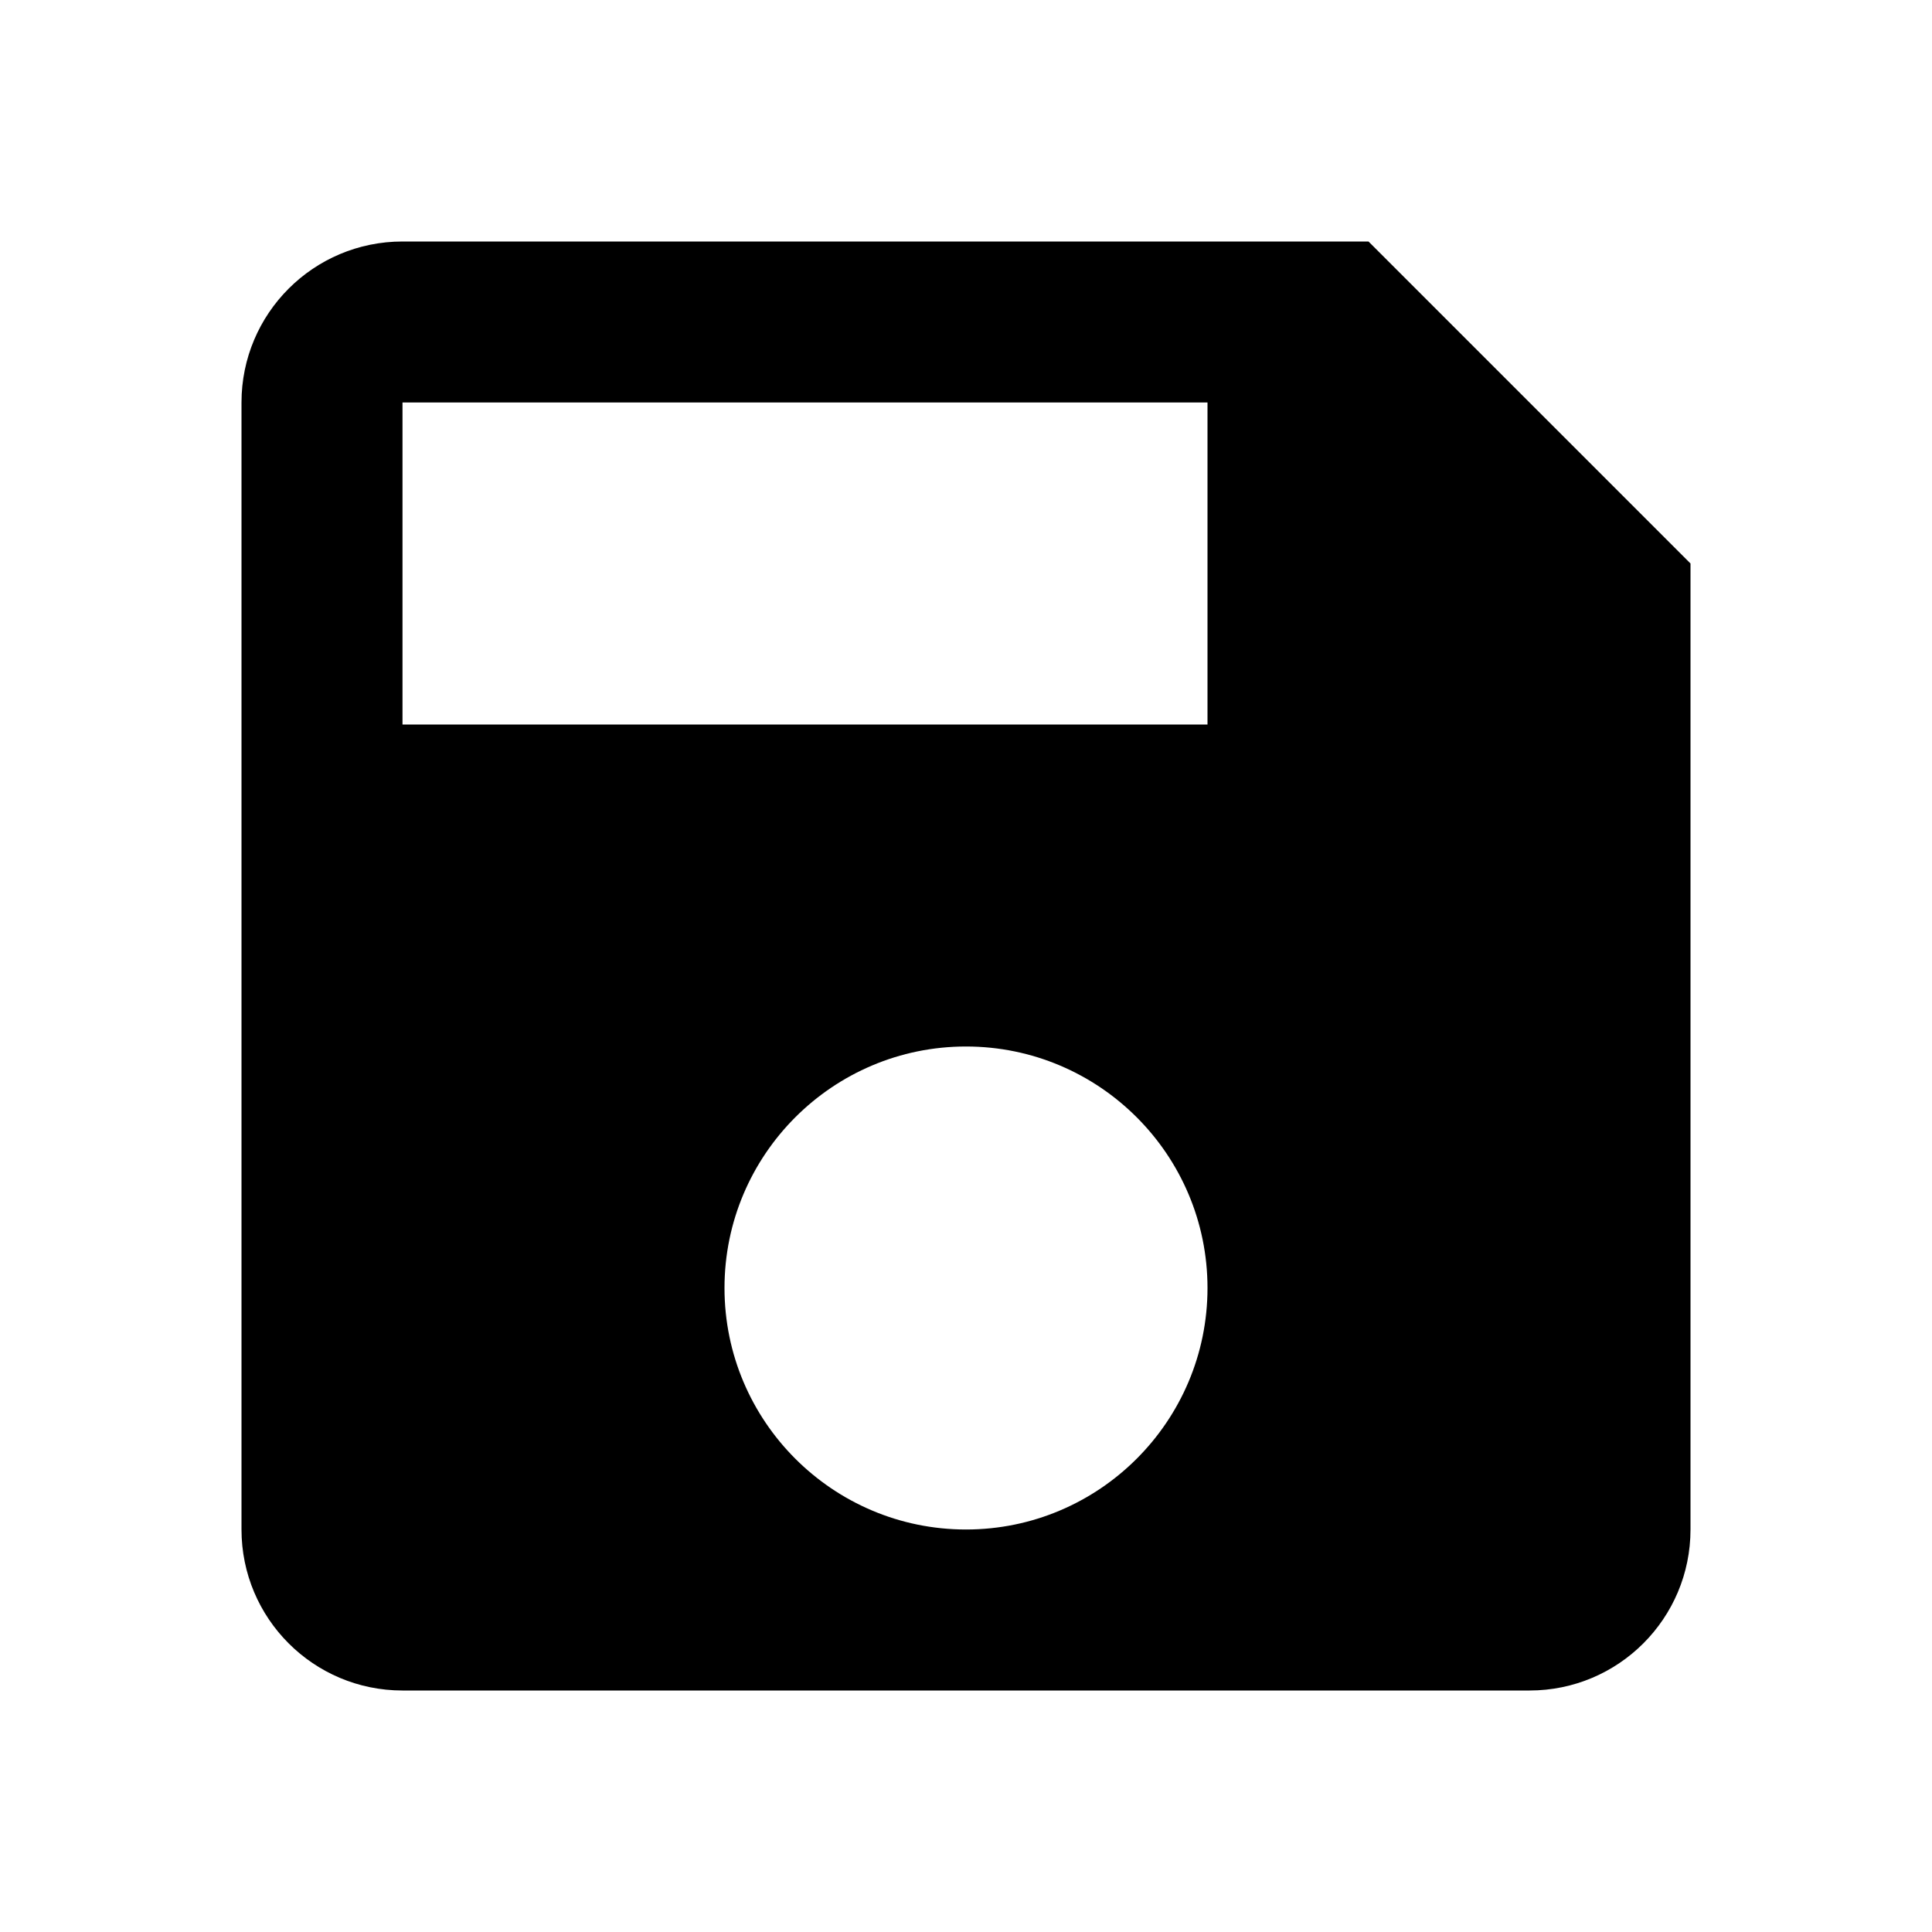
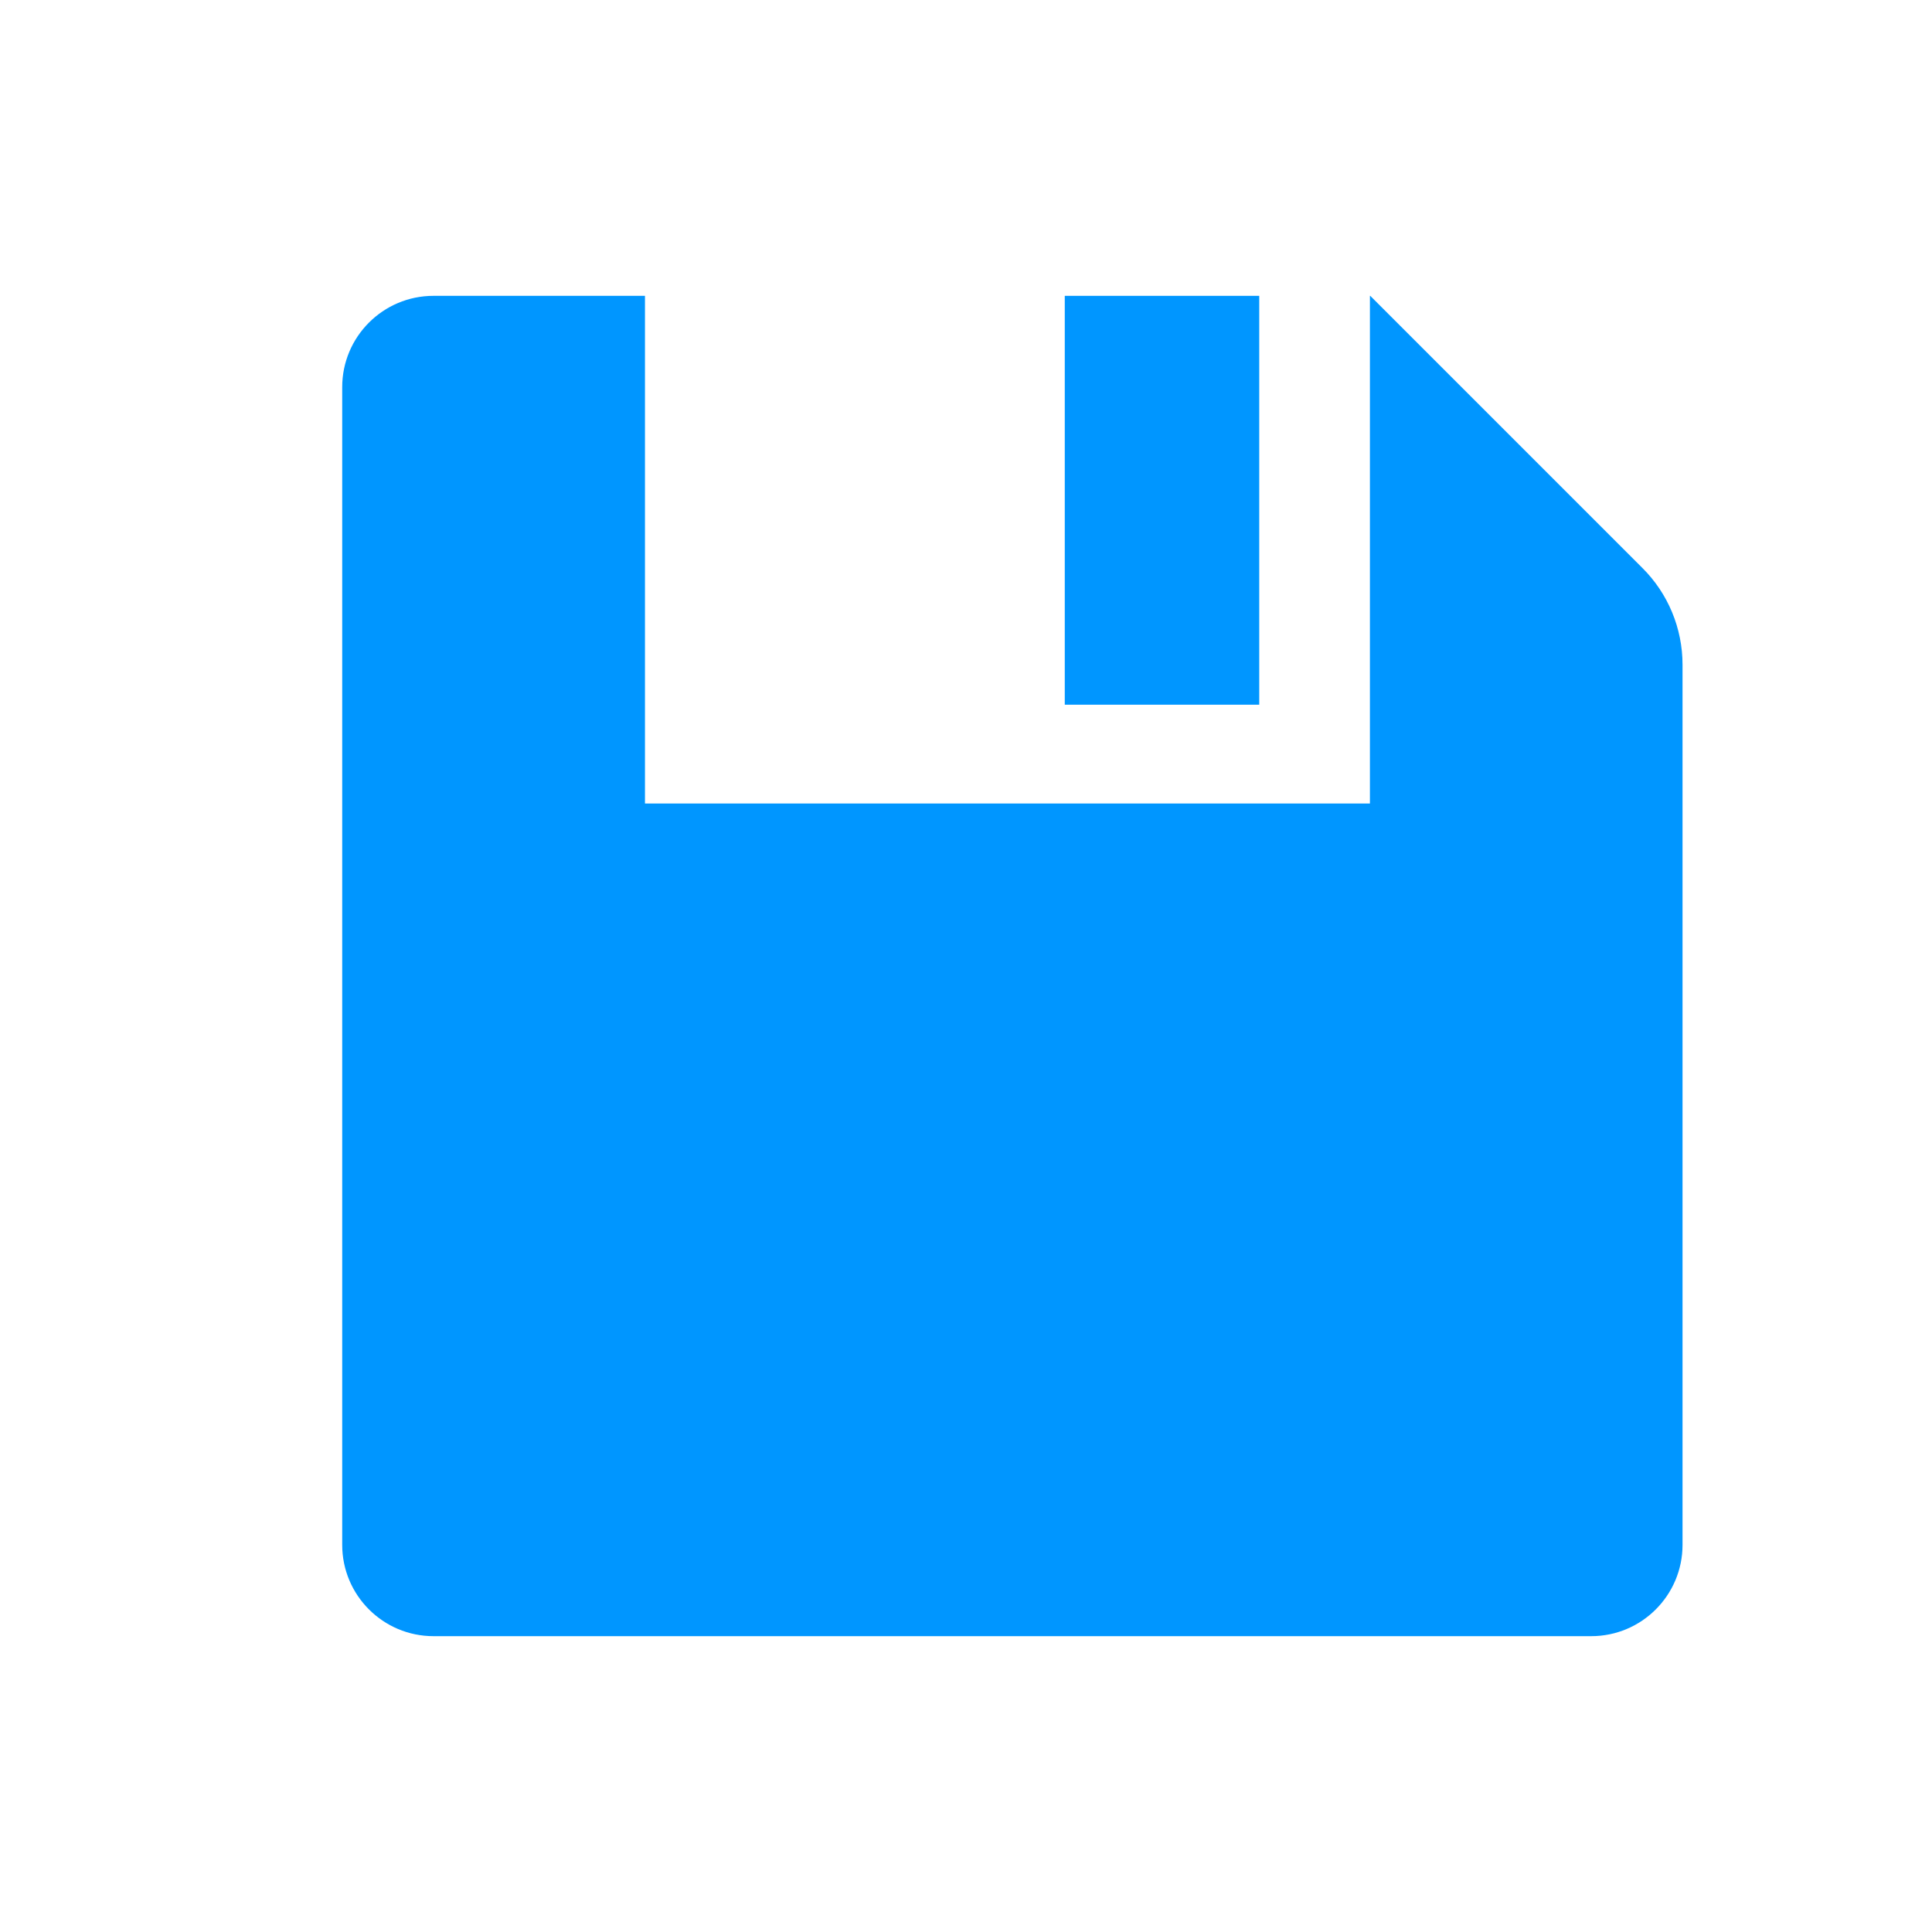
- <svg xmlns="http://www.w3.org/2000/svg" height="48" viewBox="0 0 48 48" width="48">
-   <path d="M0 0h48v48H0z" fill="none" />
-   <path d="M34 6H10c-2.21 0-4 1.79-4 4v28c0 2.21 1.79 4 4 4h28c2.21 0 4-1.79 4-4V14l-8-8zM24 38c-3.31 0-6-2.69-6-6s2.69-6 6-6 6 2.69 6 6-2.69 6-6 6zm6-20H10v-8h20v8z" />
+ <svg xmlns="http://www.w3.org/2000/svg" version="1.1" x="0px" y="0px" width="240px" height="240px" viewBox="0 0 240 240" enable-background="new 0 0 240 240" xml:space="preserve">
+   <g id="Ellipse_1_1_" enable-background="new    ">
+     <g id="layer1">
+       <g id="g5189" transform="matrix(0.2645833,0,0,0.2645833,79.71427,103.0594)">
+         <g id="g5133">
+ 			</g>
+         <g id="g5135">
+ 			</g>
+         <g id="g5137">
+ 			</g>
+         <g id="g5139">
+ 			</g>
+         <g id="g5141">
+ 			</g>
+         <g id="g5143">
+ 			</g>
+         <g id="g5145">
+ 			</g>
+         <g id="g5147">
+ 			</g>
+         <g id="g5149">
+ 			</g>
+         <g id="g5151">
+ 			</g>
+         <g id="g5153">
+ 			</g>
+         <g id="g5155">
+ 			</g>
+         <g id="g5157">
+ 			</g>
+         <g id="g5159">
+ 			</g>
+       </g>
+     </g>
+     <g id="layer1_1_">
+       <g id="g5332" transform="matrix(0.2645833,0,0,0.2645833,4.195537,71.38601)">
+         <g id="g5275">
+           <path id="path5271" fill="#0096FF" d="M187.676,498.384h543.559c23.659,0,42.867-19.204,42.867-42.867V42.279      c0-17.061-6.777-33.438-18.868-45.441L627.49-130.906h-0.162v238.343H286.959v-238.343h-99.283      c-23.663,0-42.865,19.206-42.865,42.867v402.094v141.463C144.812,479.18,164.014,498.384,187.676,498.384z" />
+           <rect id="rect5273" x="484.06" y="-130.906" fill="#0096FF" width="91.307" height="191.959" />
+         </g>
+         <g id="g5277">
+ 			</g>
+         <g id="g5279">
+ 			</g>
+         <g id="g5281">
+ 			</g>
+         <g id="g5283">
+ 			</g>
+         <g id="g5285">
+ 			</g>
+         <g id="g5287">
+ 			</g>
+         <g id="g5289">
+ 			</g>
+         <g id="g5291">
+ 			</g>
+         <g id="g5293">
+ 			</g>
+         <g id="g5295">
+ 			</g>
+         <g id="g5297">
+ 			</g>
+         <g id="g5299">
+ 			</g>
+         <g id="g5301">
+ 			</g>
+         <g id="g5303">
+ 			</g>
+         <g id="g5305">
+ 			</g>
+       </g>
+     </g>
+   </g>
+   <g id="G">
+ </g>
+   <g id="Rechteck_1_Kopie_3_xA0_Bild_1_">
+ </g>
</svg>
